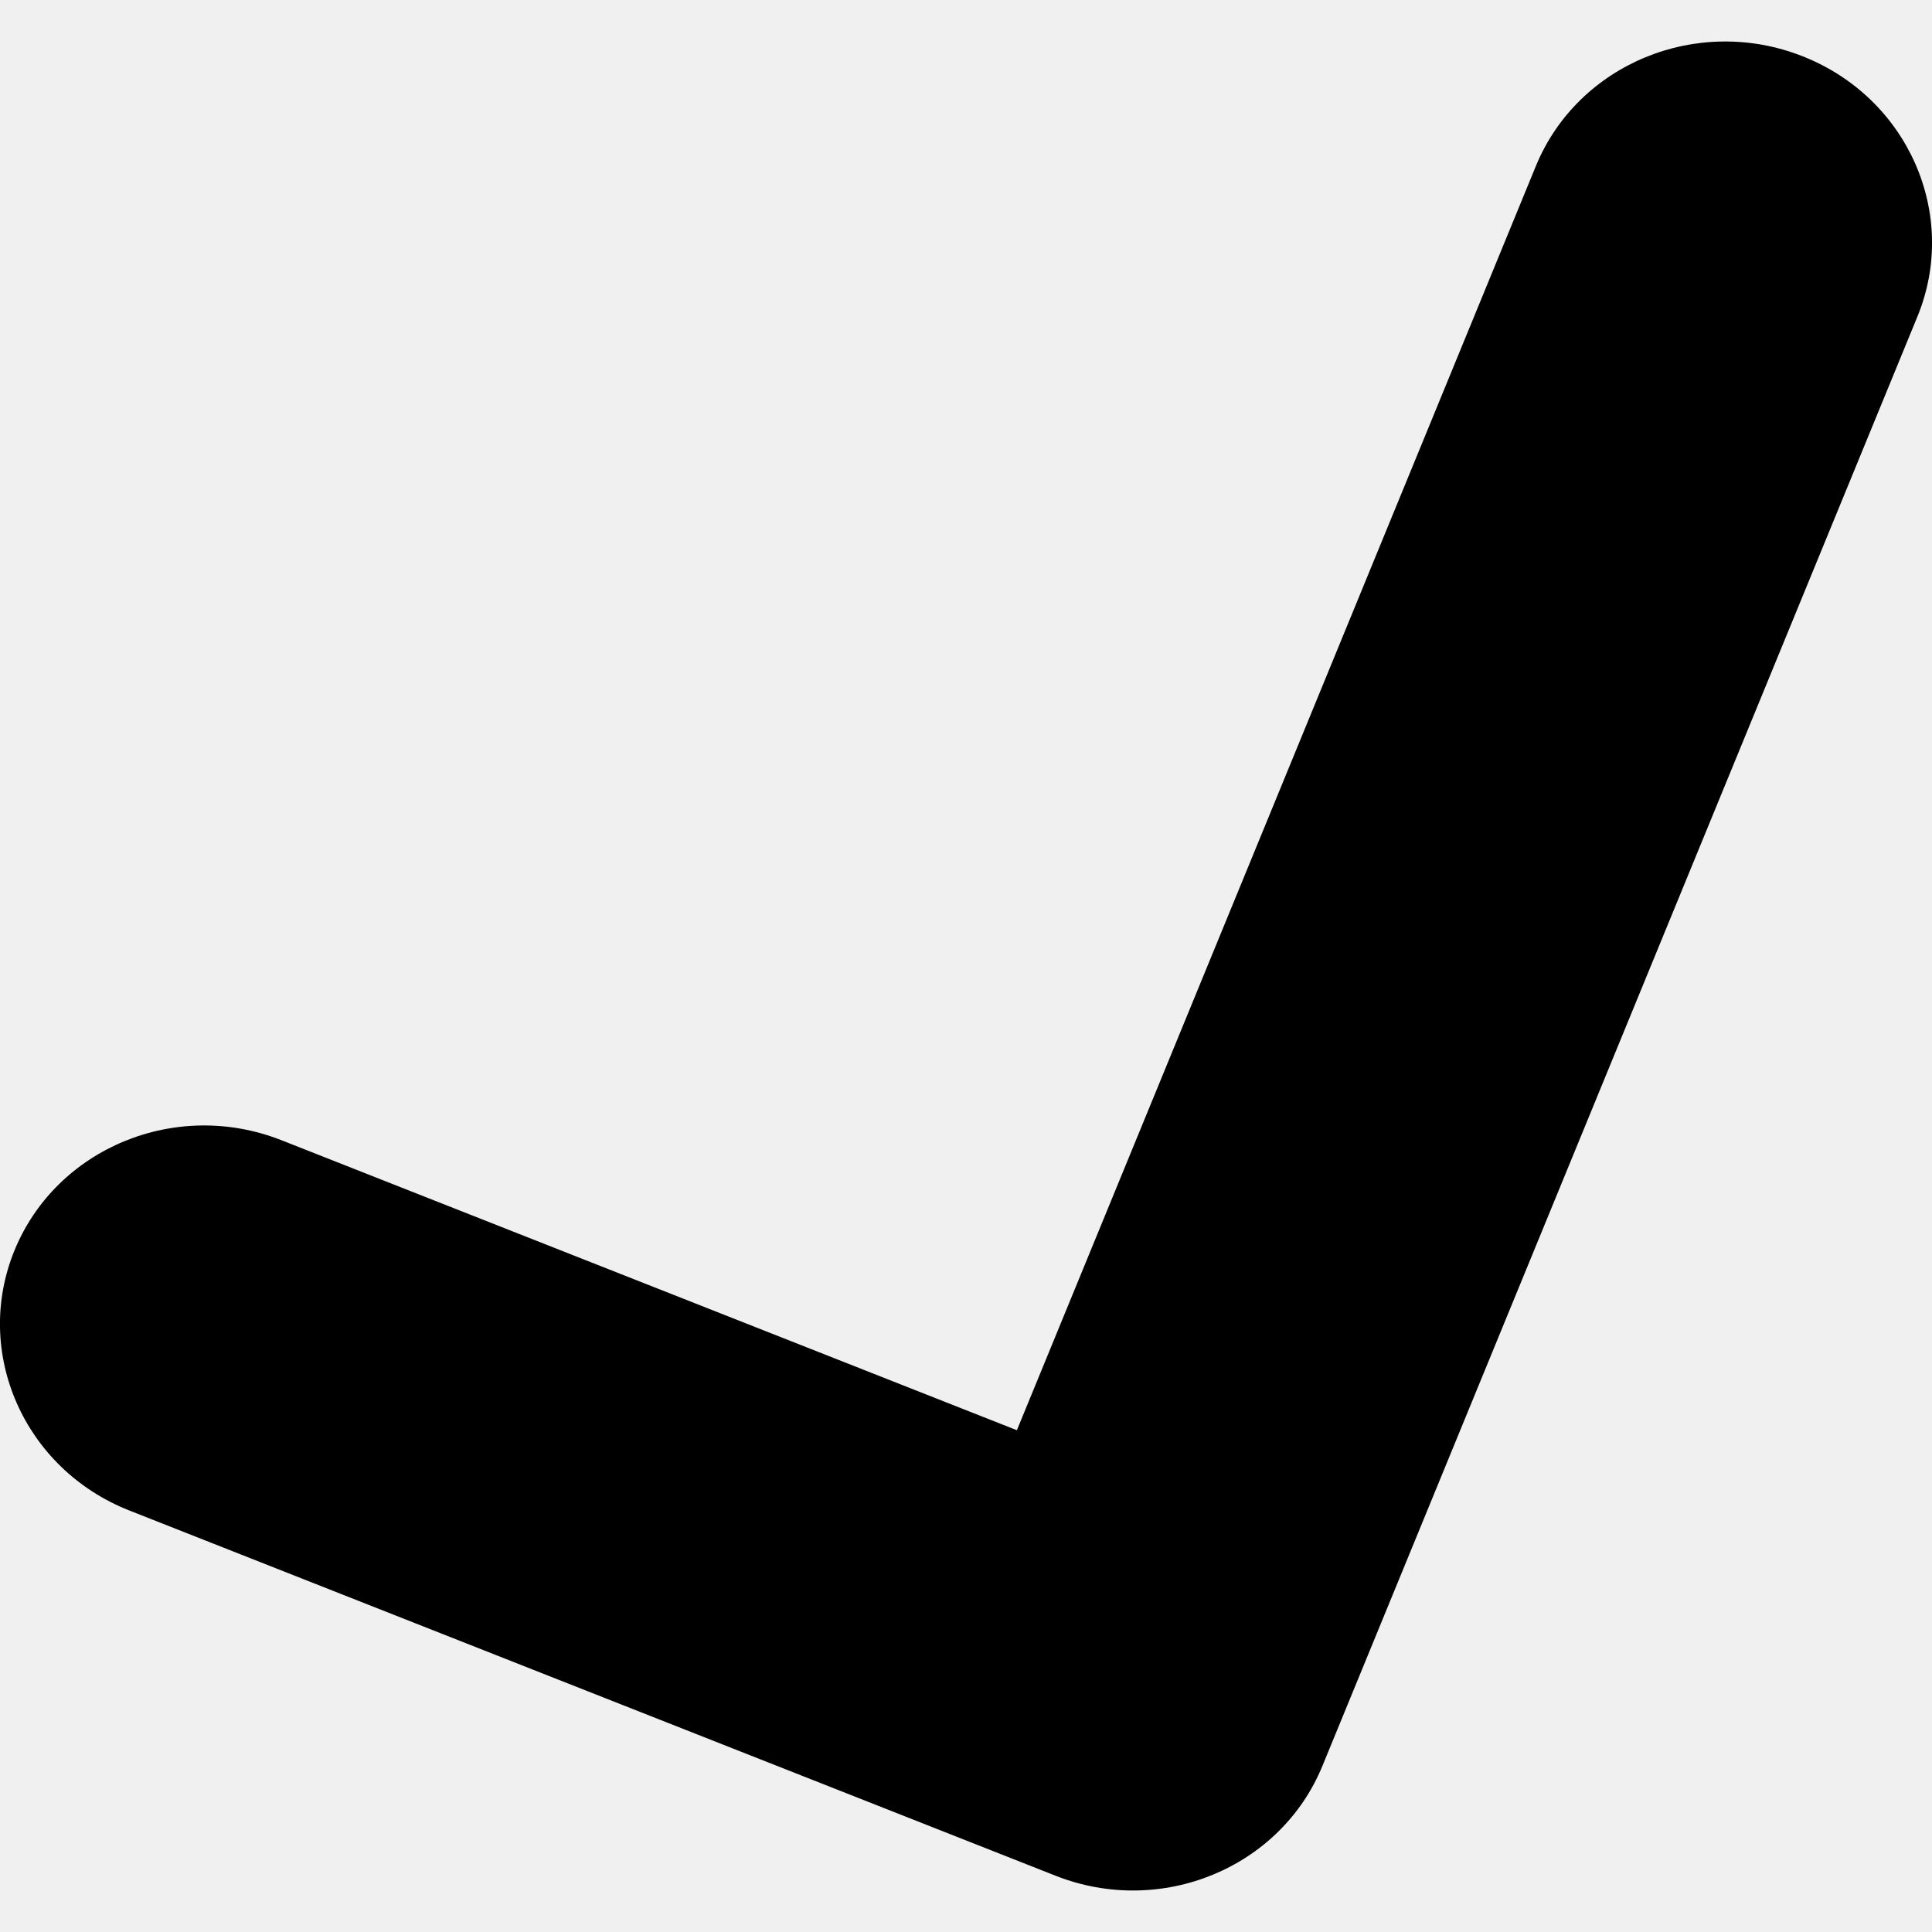
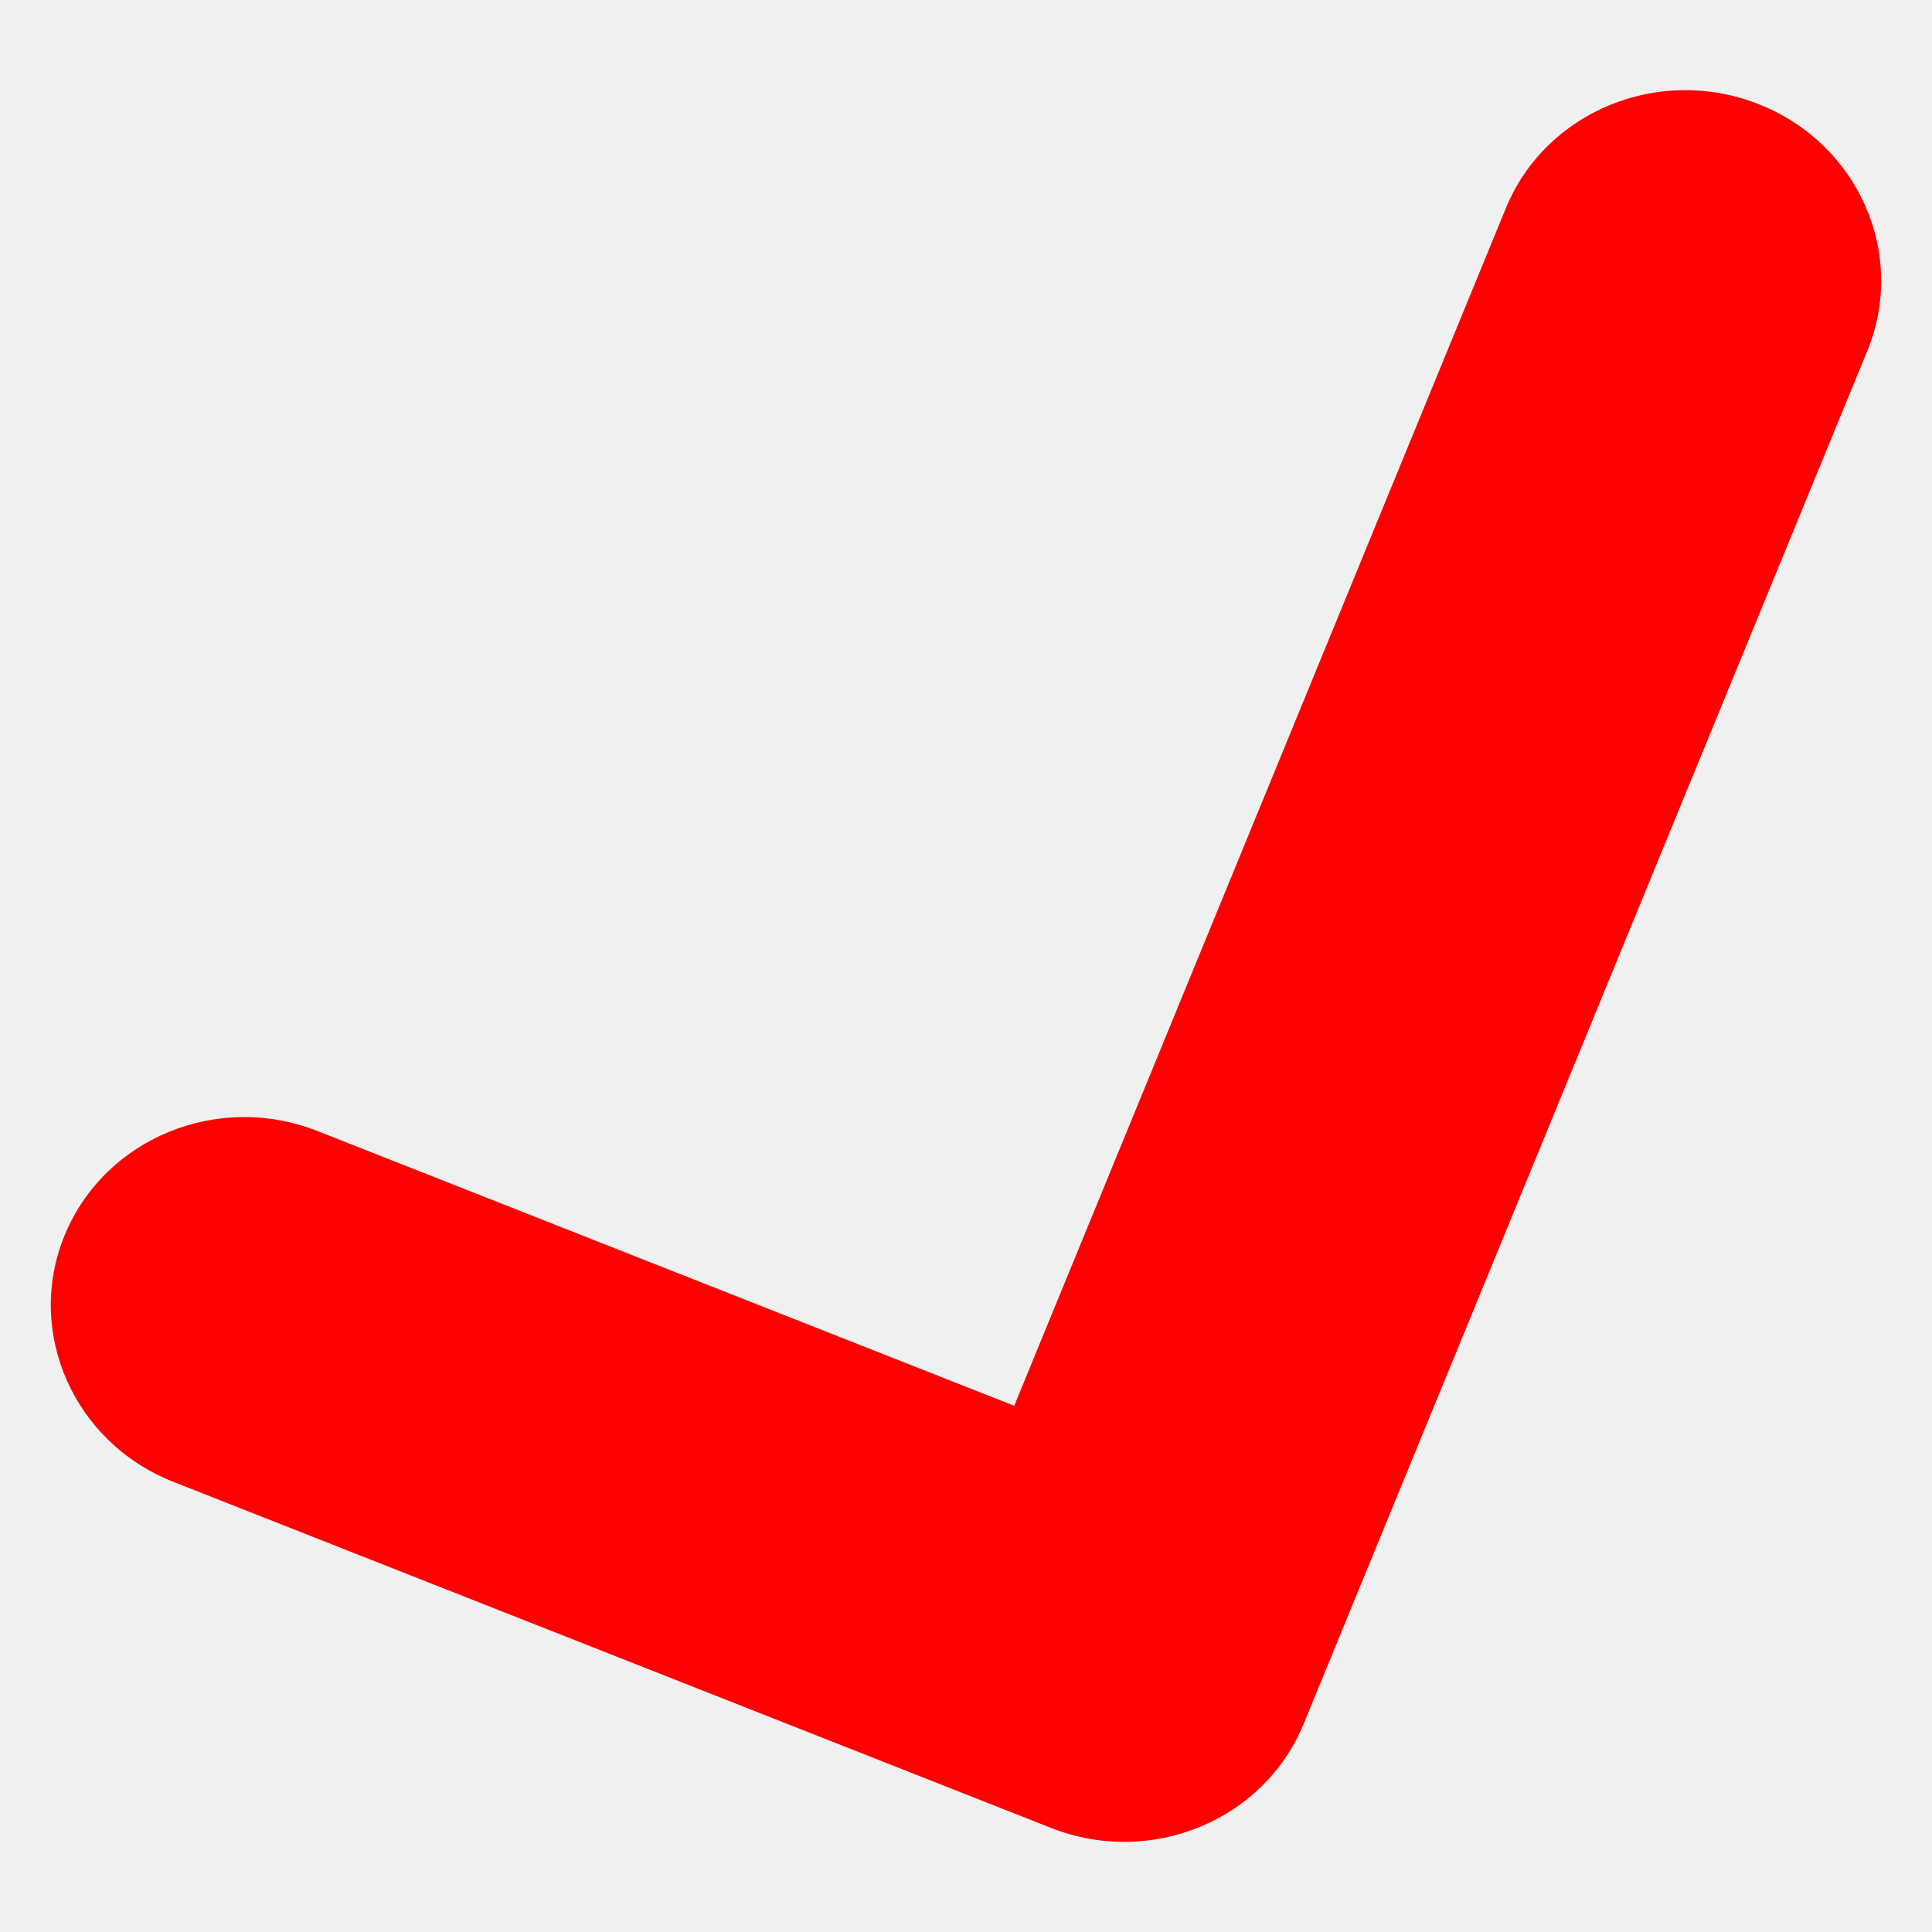
- <svg xmlns="http://www.w3.org/2000/svg" width="18" height="18" viewBox="0 0 18 18" fill="none">
-   <path fill-rule="evenodd" clip-rule="evenodd" d="M17.864 2.95L12.321 16.452C11.93 17.405 10.817 17.863 9.835 17.476L1.205 14.073C0.224 13.686 -0.255 12.6 0.136 11.647C0.528 10.695 1.64 10.236 2.622 10.623L9.474 13.325L14.309 1.548C14.7 0.595 15.813 0.137 16.794 0.524C17.776 0.911 18.255 1.997 17.864 2.95Z" fill="black" />
+ <svg xmlns="http://www.w3.org/2000/svg" width="19" height="19" viewBox="0 0 19 19" fill="none">
+   <g clip-path="url(#clip0_1_19)">
+     <path fill-rule="evenodd" clip-rule="evenodd" d="M18.364 3.45L12.821 16.952C12.43 17.905 11.317 18.363 10.335 17.976L1.705 14.573C0.724 14.186 0.245 13.1 0.636 12.147C1.028 11.195 2.14 10.736 3.122 11.123L9.974 13.825L14.809 2.048C15.2 1.095 16.313 0.637 17.294 1.024C18.276 1.411 18.755 2.497 18.364 3.45Z" fill="#FF0000" />
+   </g>
+   <defs>
+     <clipPath id="clip0_1_19">
+       <rect width="18" height="18" fill="white" transform="translate(0.5 0.5)" />
+     </clipPath>
+   </defs>
</svg>
